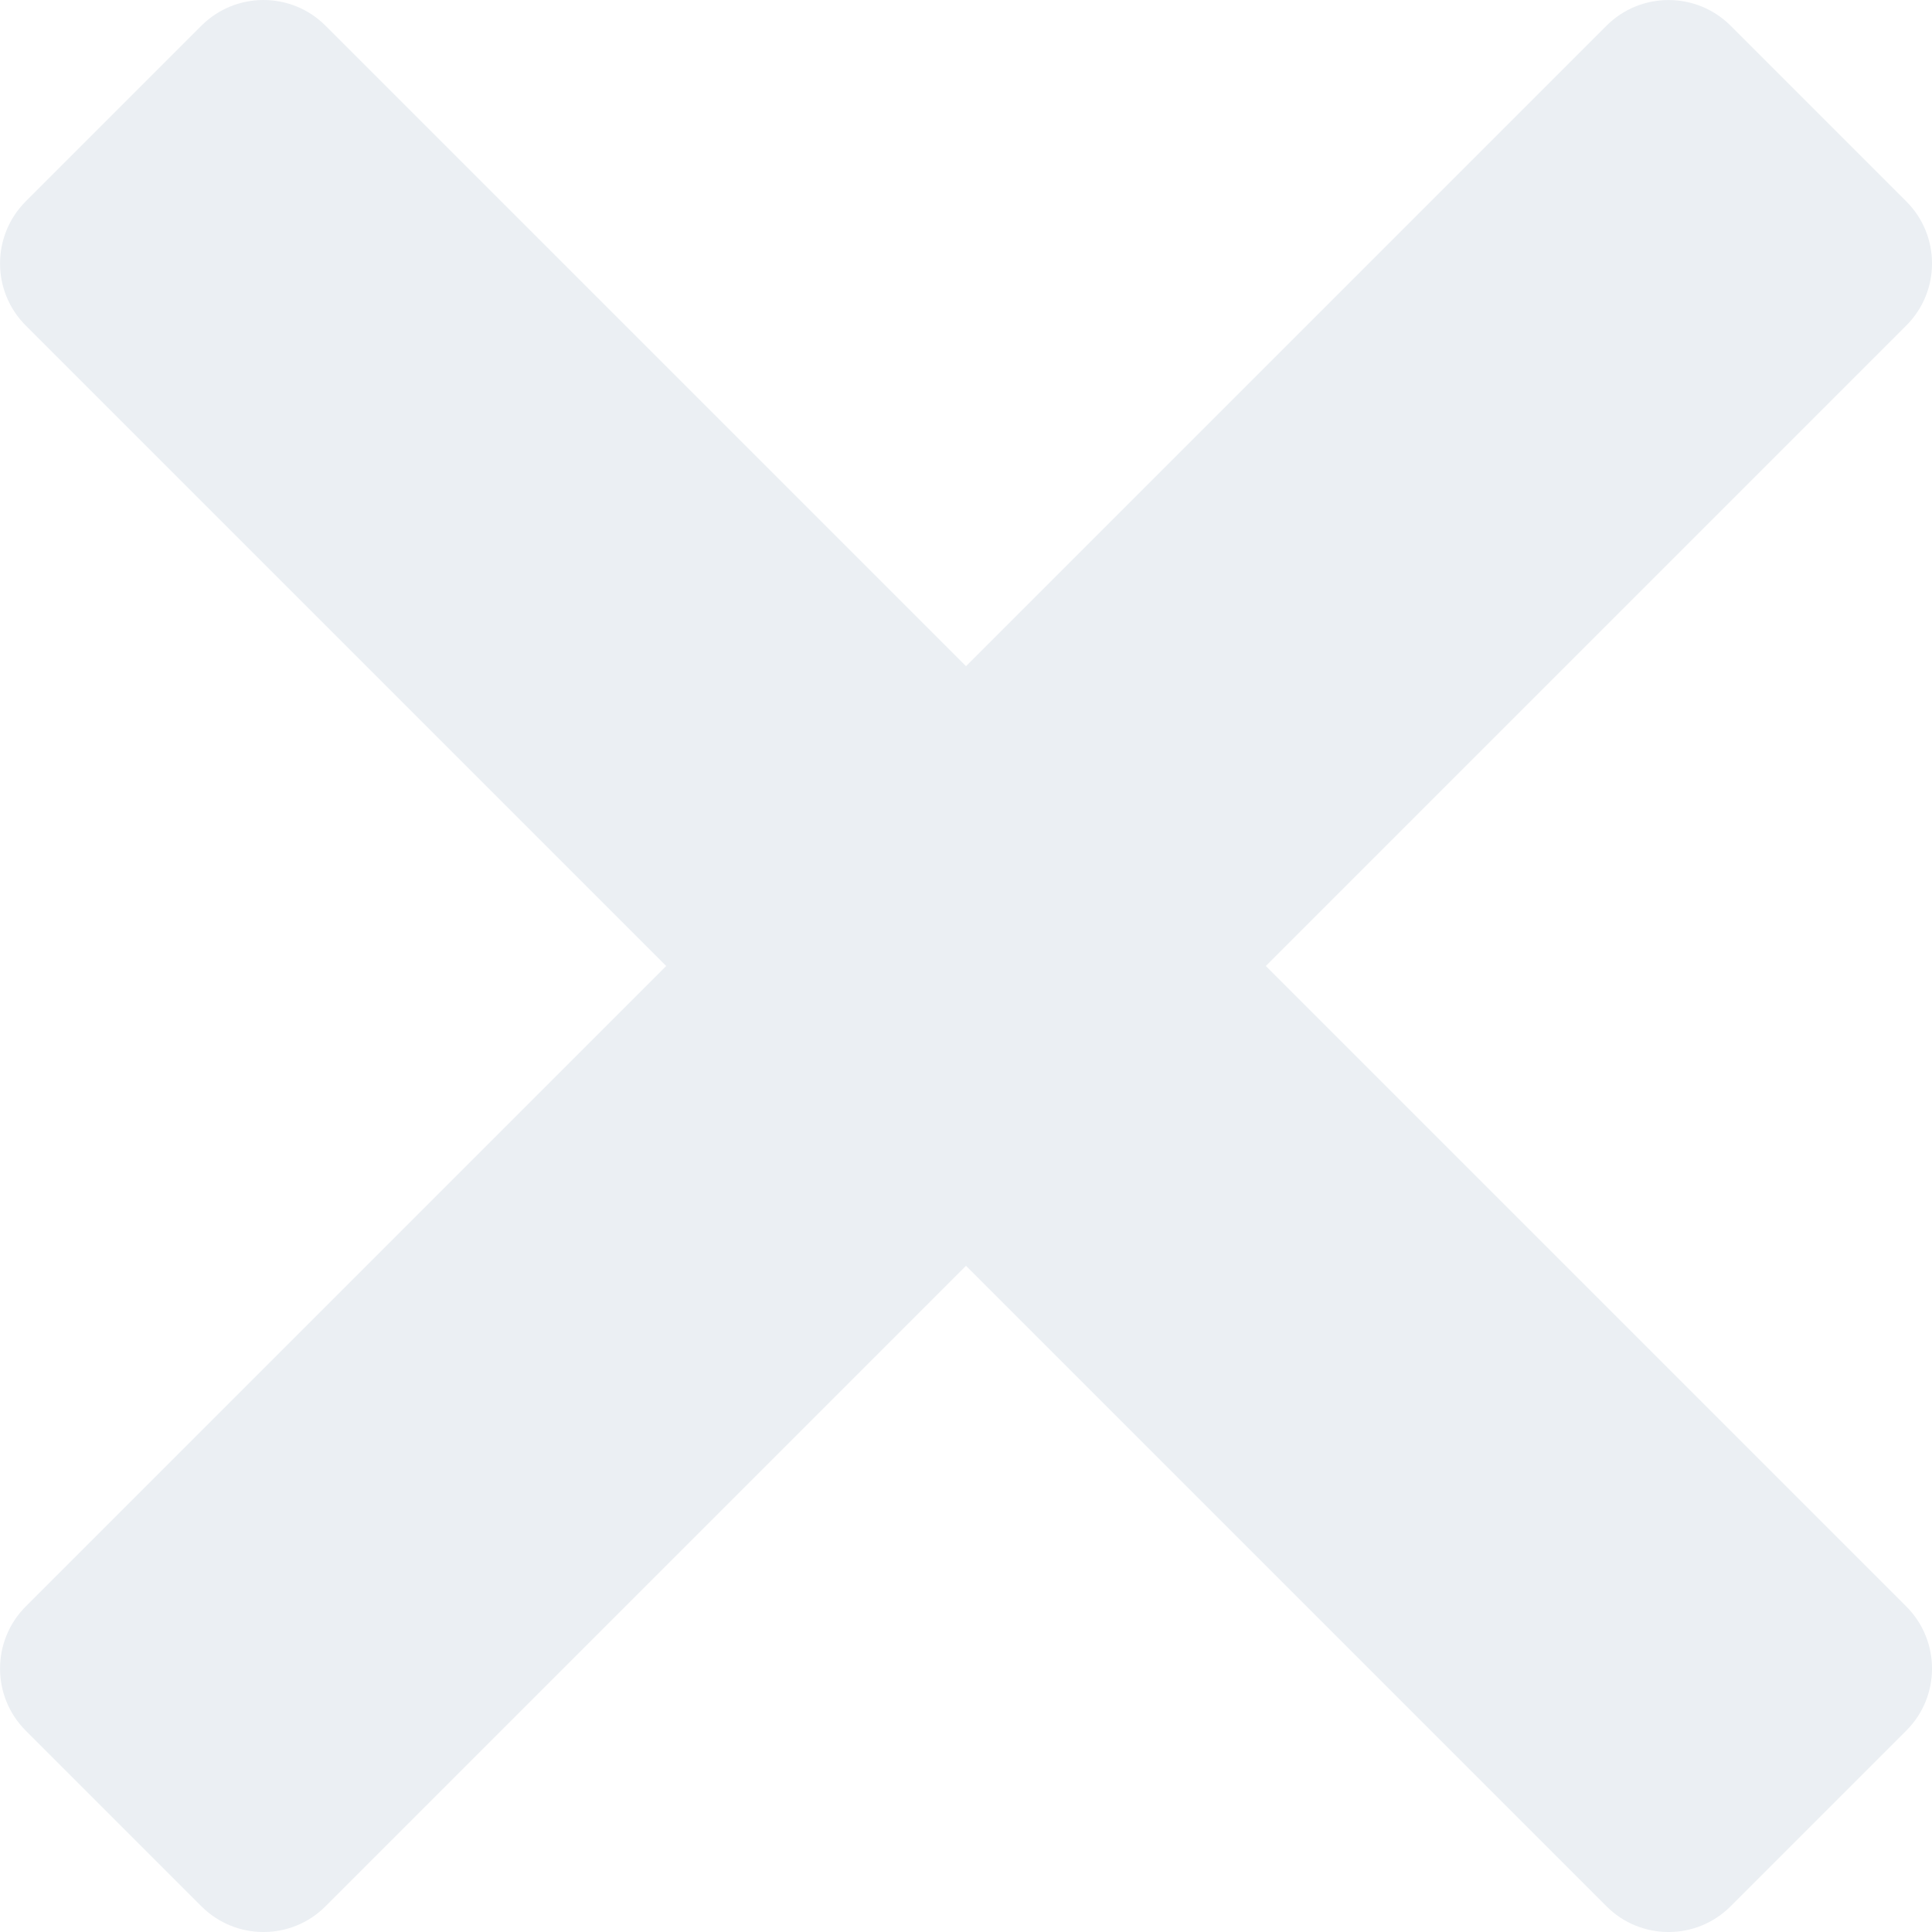
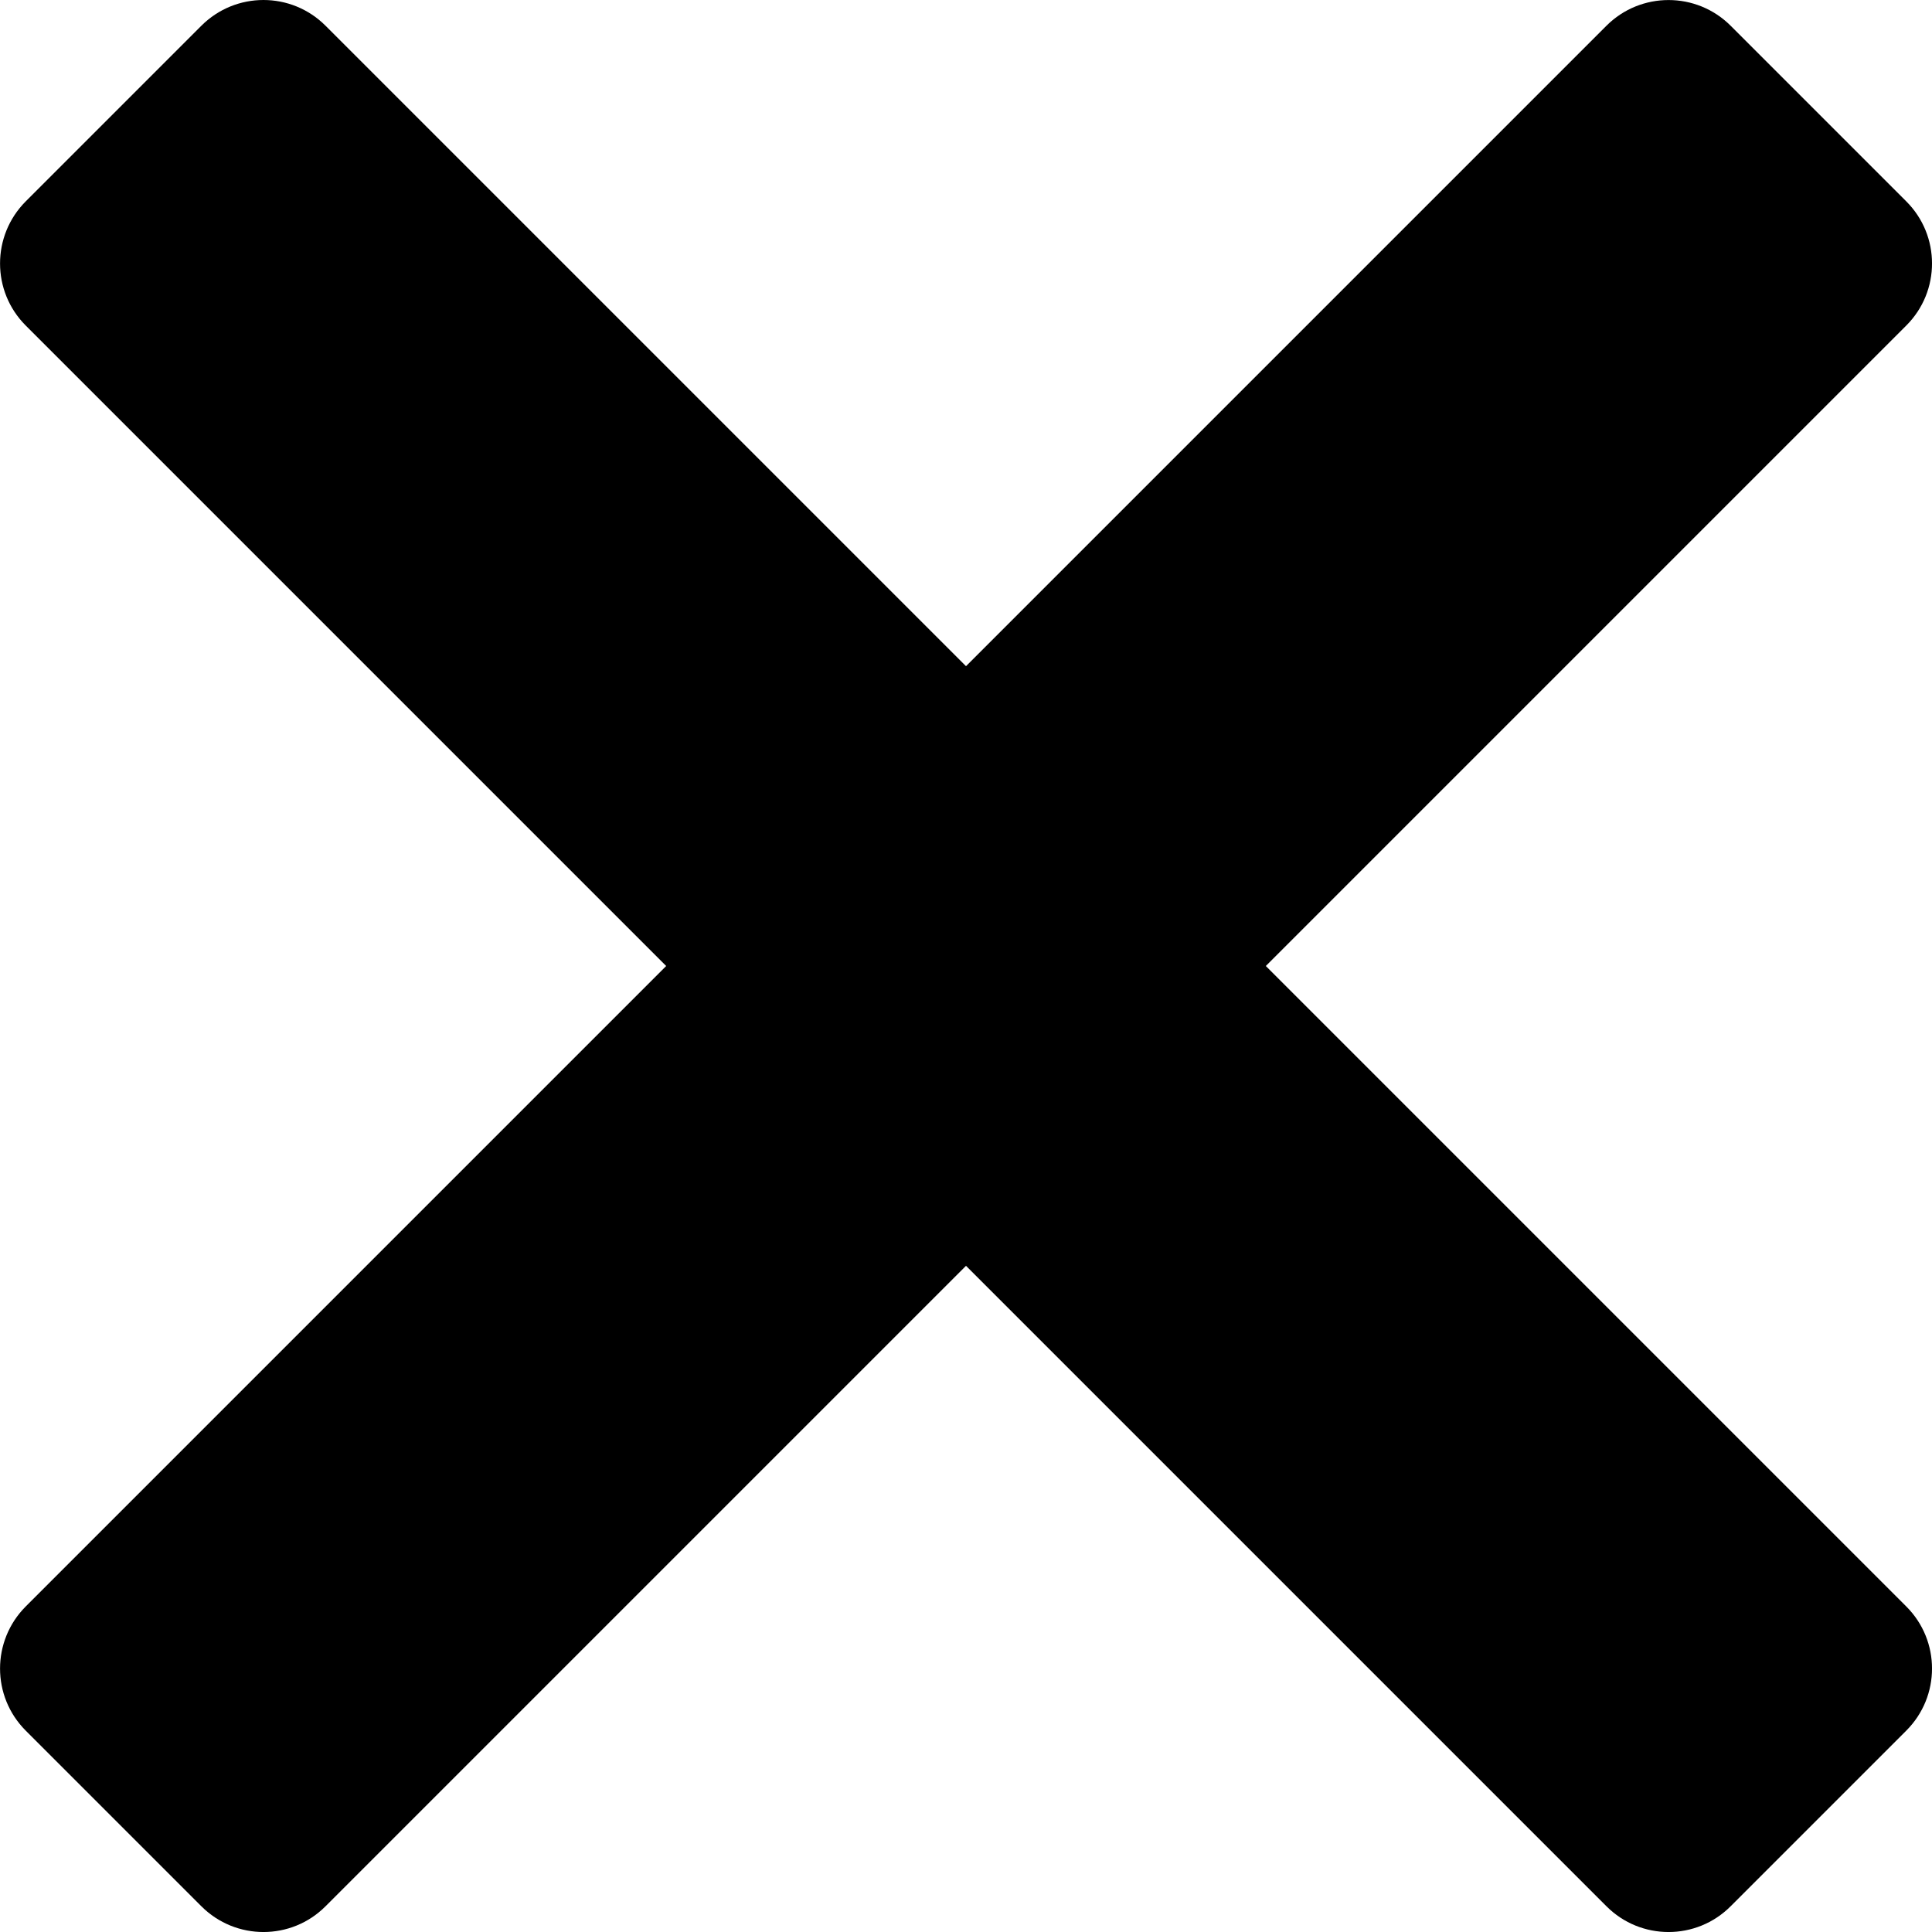
<svg xmlns="http://www.w3.org/2000/svg" width="22" height="22" viewBox="0 0 22 22">
-   <path fill="#EBEFF3" d="M3 0c-.256 0-.512.098-.707.293l-2 2c-.39.391-.39 1.024 0 1.414L7.586 11 .293 18.293c-.39.391-.39 1.024 0 1.414l2 2c.391.391 1.024.391 1.414 0L11 14.414l7.293 7.293c.39.391 1.024.391 1.414 0l2-2c.391-.39.391-1.024 0-1.414L14.414 11l7.293-7.293c.391-.39.391-1.024 0-1.414l-2-2c-.39-.39-1.024-.39-1.414 0L11 7.586 3.707.293C3.512.098 3.257 0 3 0z" />
+   <path fill="#293440;" d="M3 0c-.256 0-.512.098-.707.293l-2 2c-.39.391-.39 1.024 0 1.414L7.586 11 .293 18.293c-.39.391-.39 1.024 0 1.414l2 2c.391.391 1.024.391 1.414 0L11 14.414l7.293 7.293c.39.391 1.024.391 1.414 0l2-2c.391-.39.391-1.024 0-1.414L14.414 11l7.293-7.293c.391-.39.391-1.024 0-1.414l-2-2c-.39-.39-1.024-.39-1.414 0L11 7.586 3.707.293C3.512.098 3.257 0 3 0z" />
</svg>
